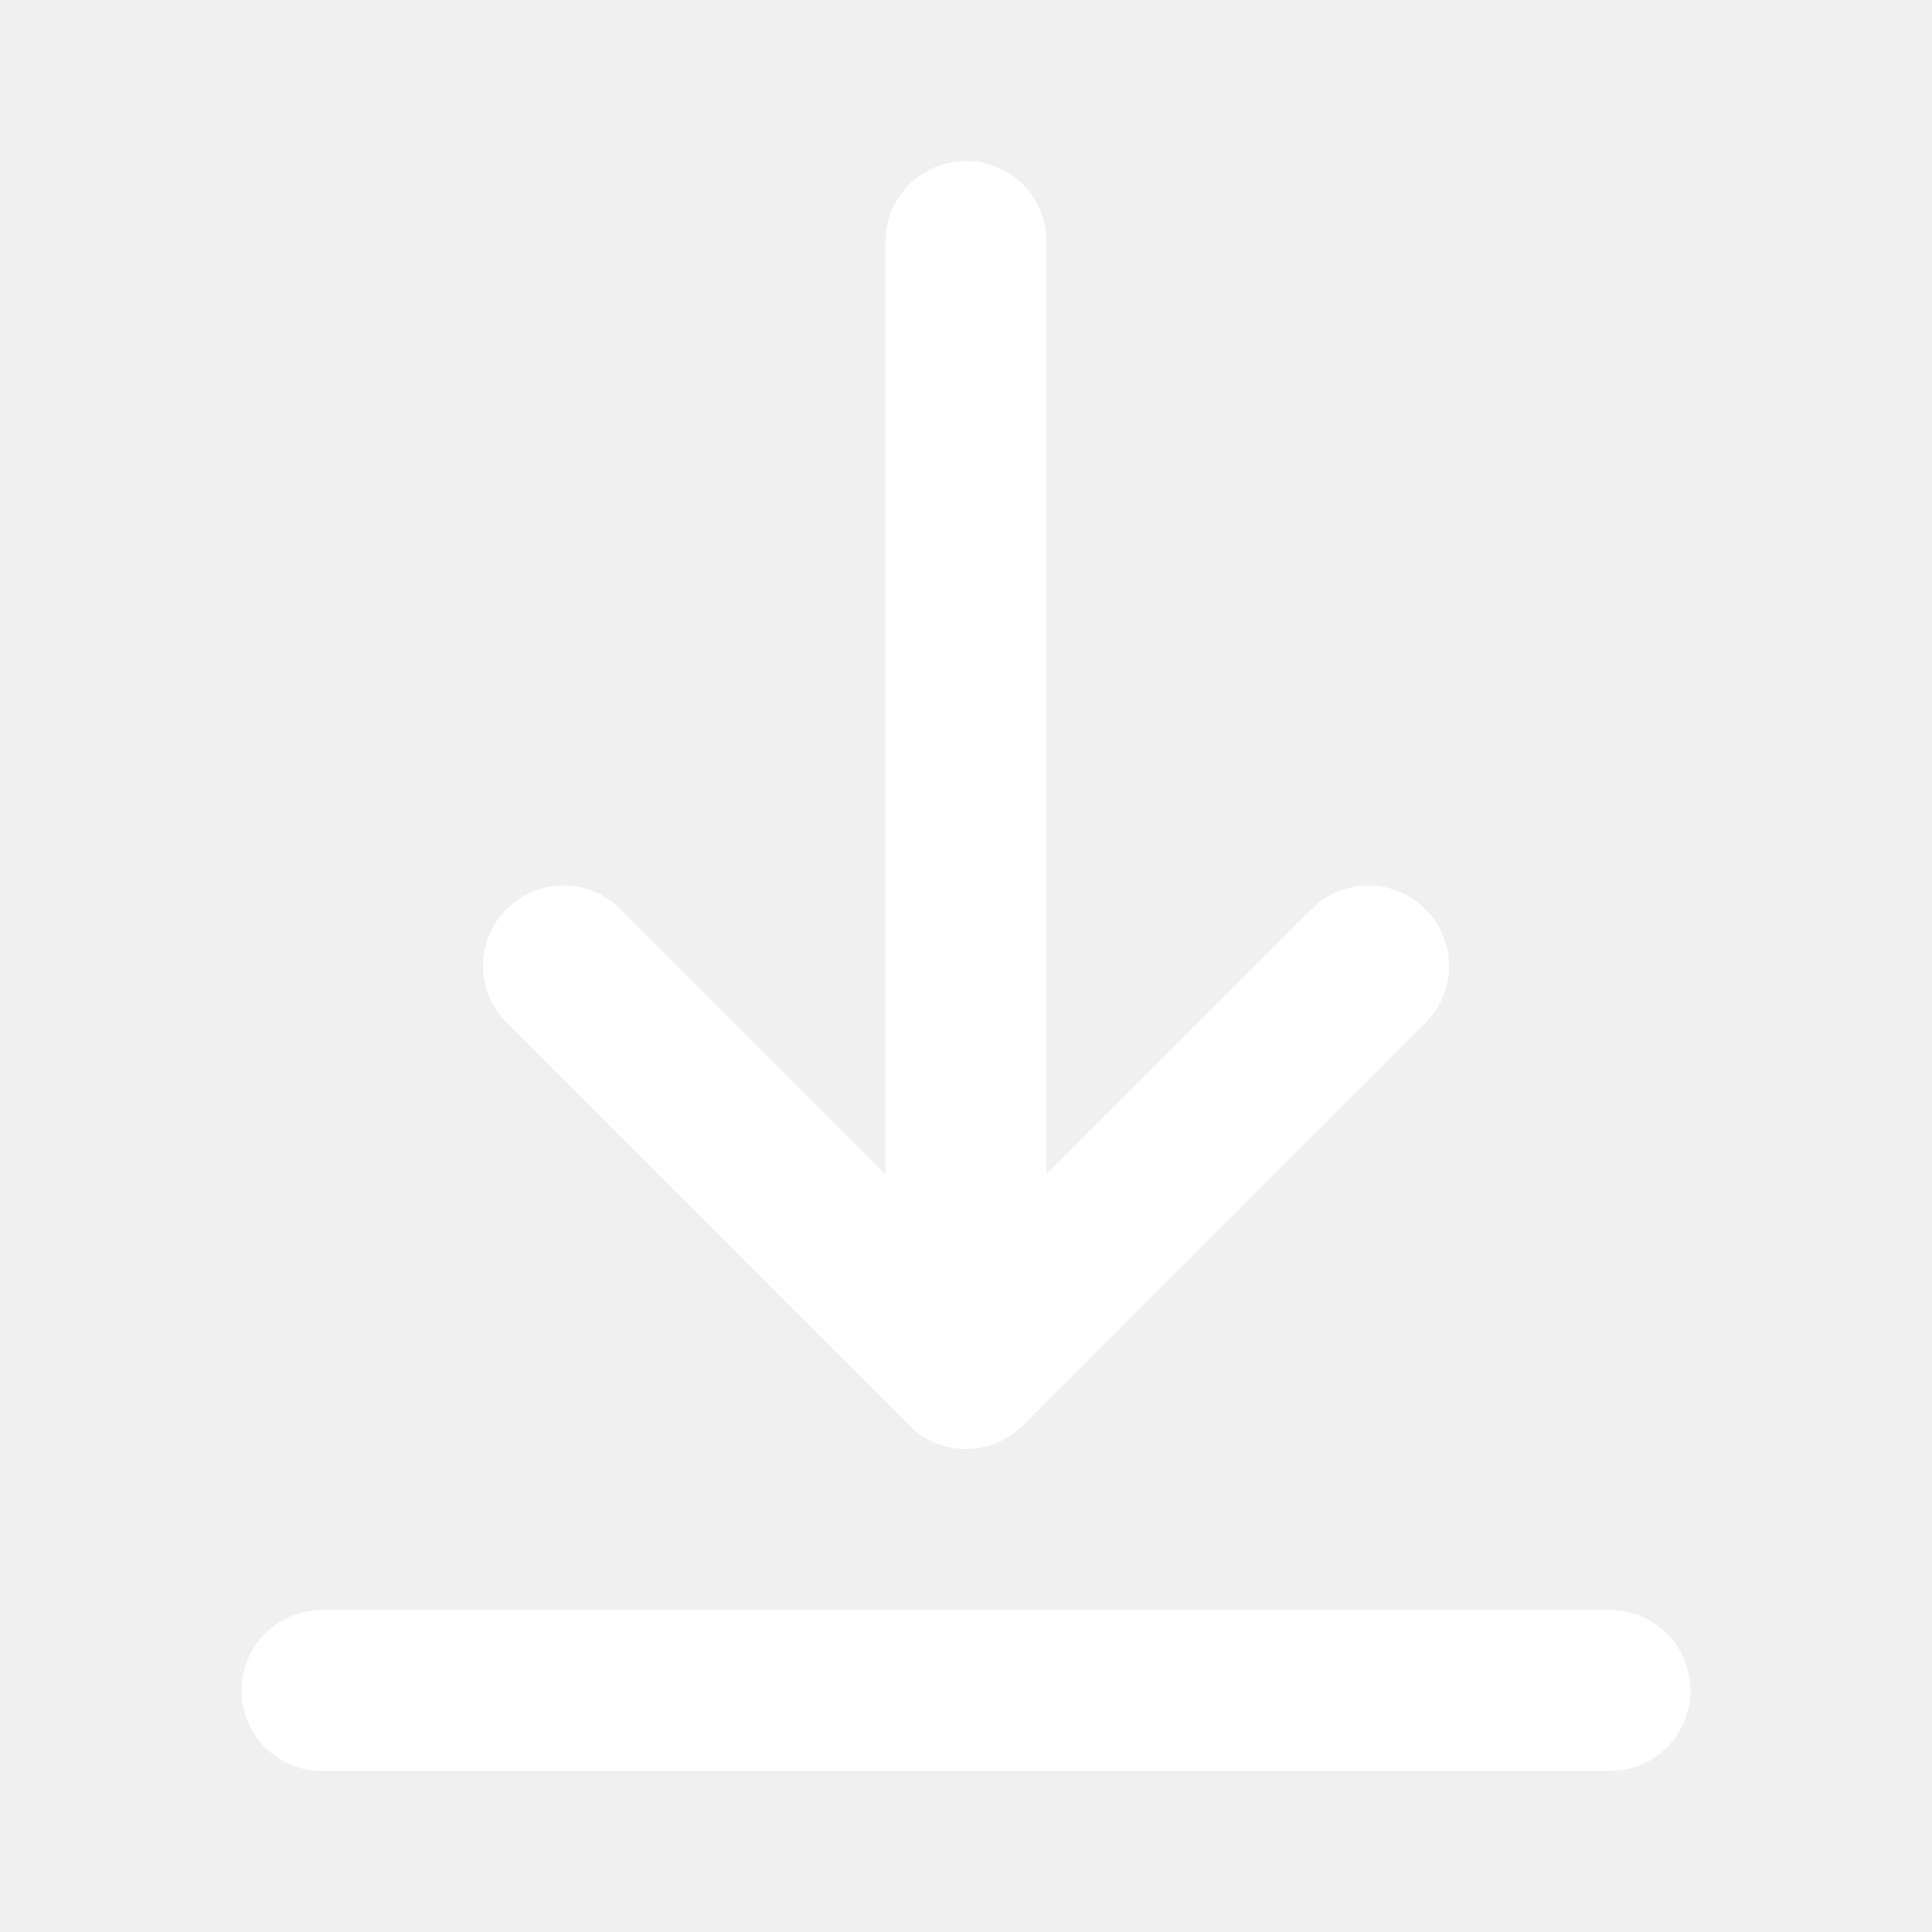
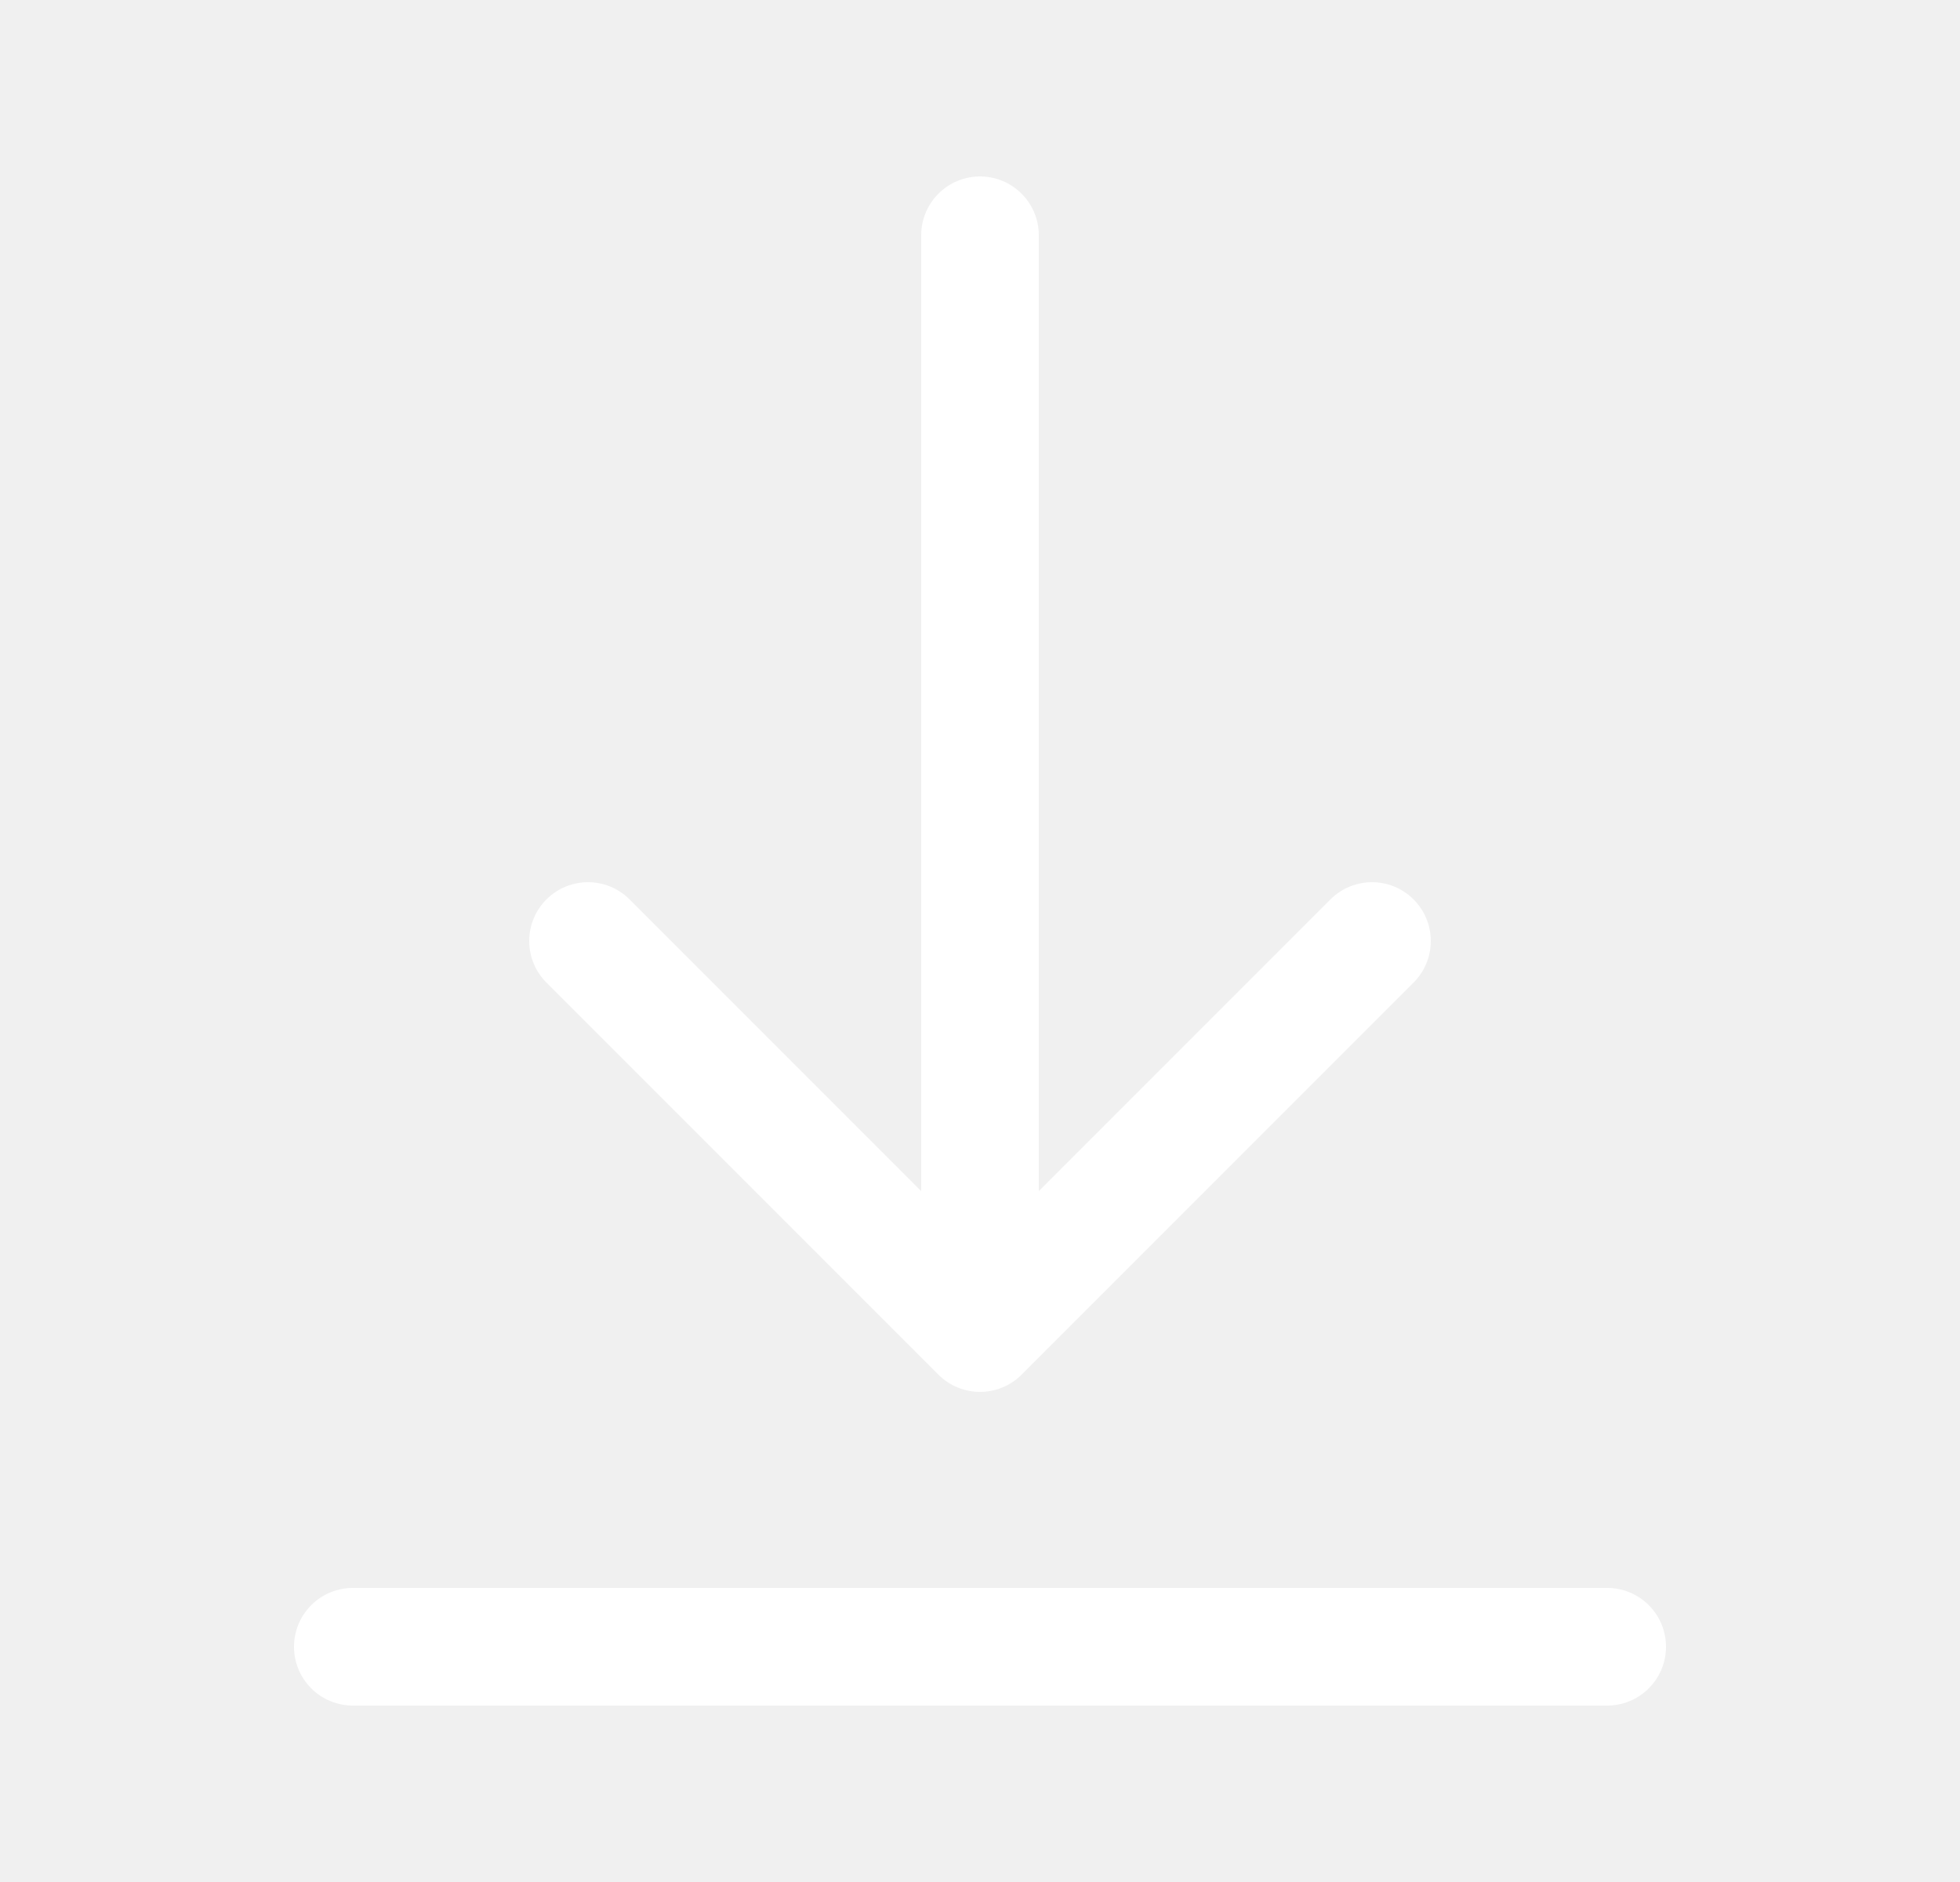
- <svg xmlns="http://www.w3.org/2000/svg" width="24" height="24" viewBox="0 0 24 24" stroke="white" fill="none">
-   <path d="M12 3V16" stroke-width="2" stroke-linecap="round" stroke-linejoin="round" />
-   <path d="M7 12L12 17L17 12" stroke-width="2" stroke-linecap="round" stroke-linejoin="round" />
-   <path d="M20 21H4" stroke-width="2" stroke-linecap="round" stroke-linejoin="round" />
+ <svg xmlns="http://www.w3.org/2000/svg" width="25" height="24" viewBox="0 0 25 24" stroke="white" fill="none">
+   <path d="M12.5 3V16" stroke-width="1.5" stroke-linecap="round" stroke-linejoin="round" />
+   <path d="M7.5 12L12.5 17L17.5 12" stroke-width="1.5" stroke-linecap="round" stroke-linejoin="round" />
+   <path d="M20.5 21H4.5" stroke-width="1.5" stroke-linecap="round" stroke-linejoin="round" />
</svg>
